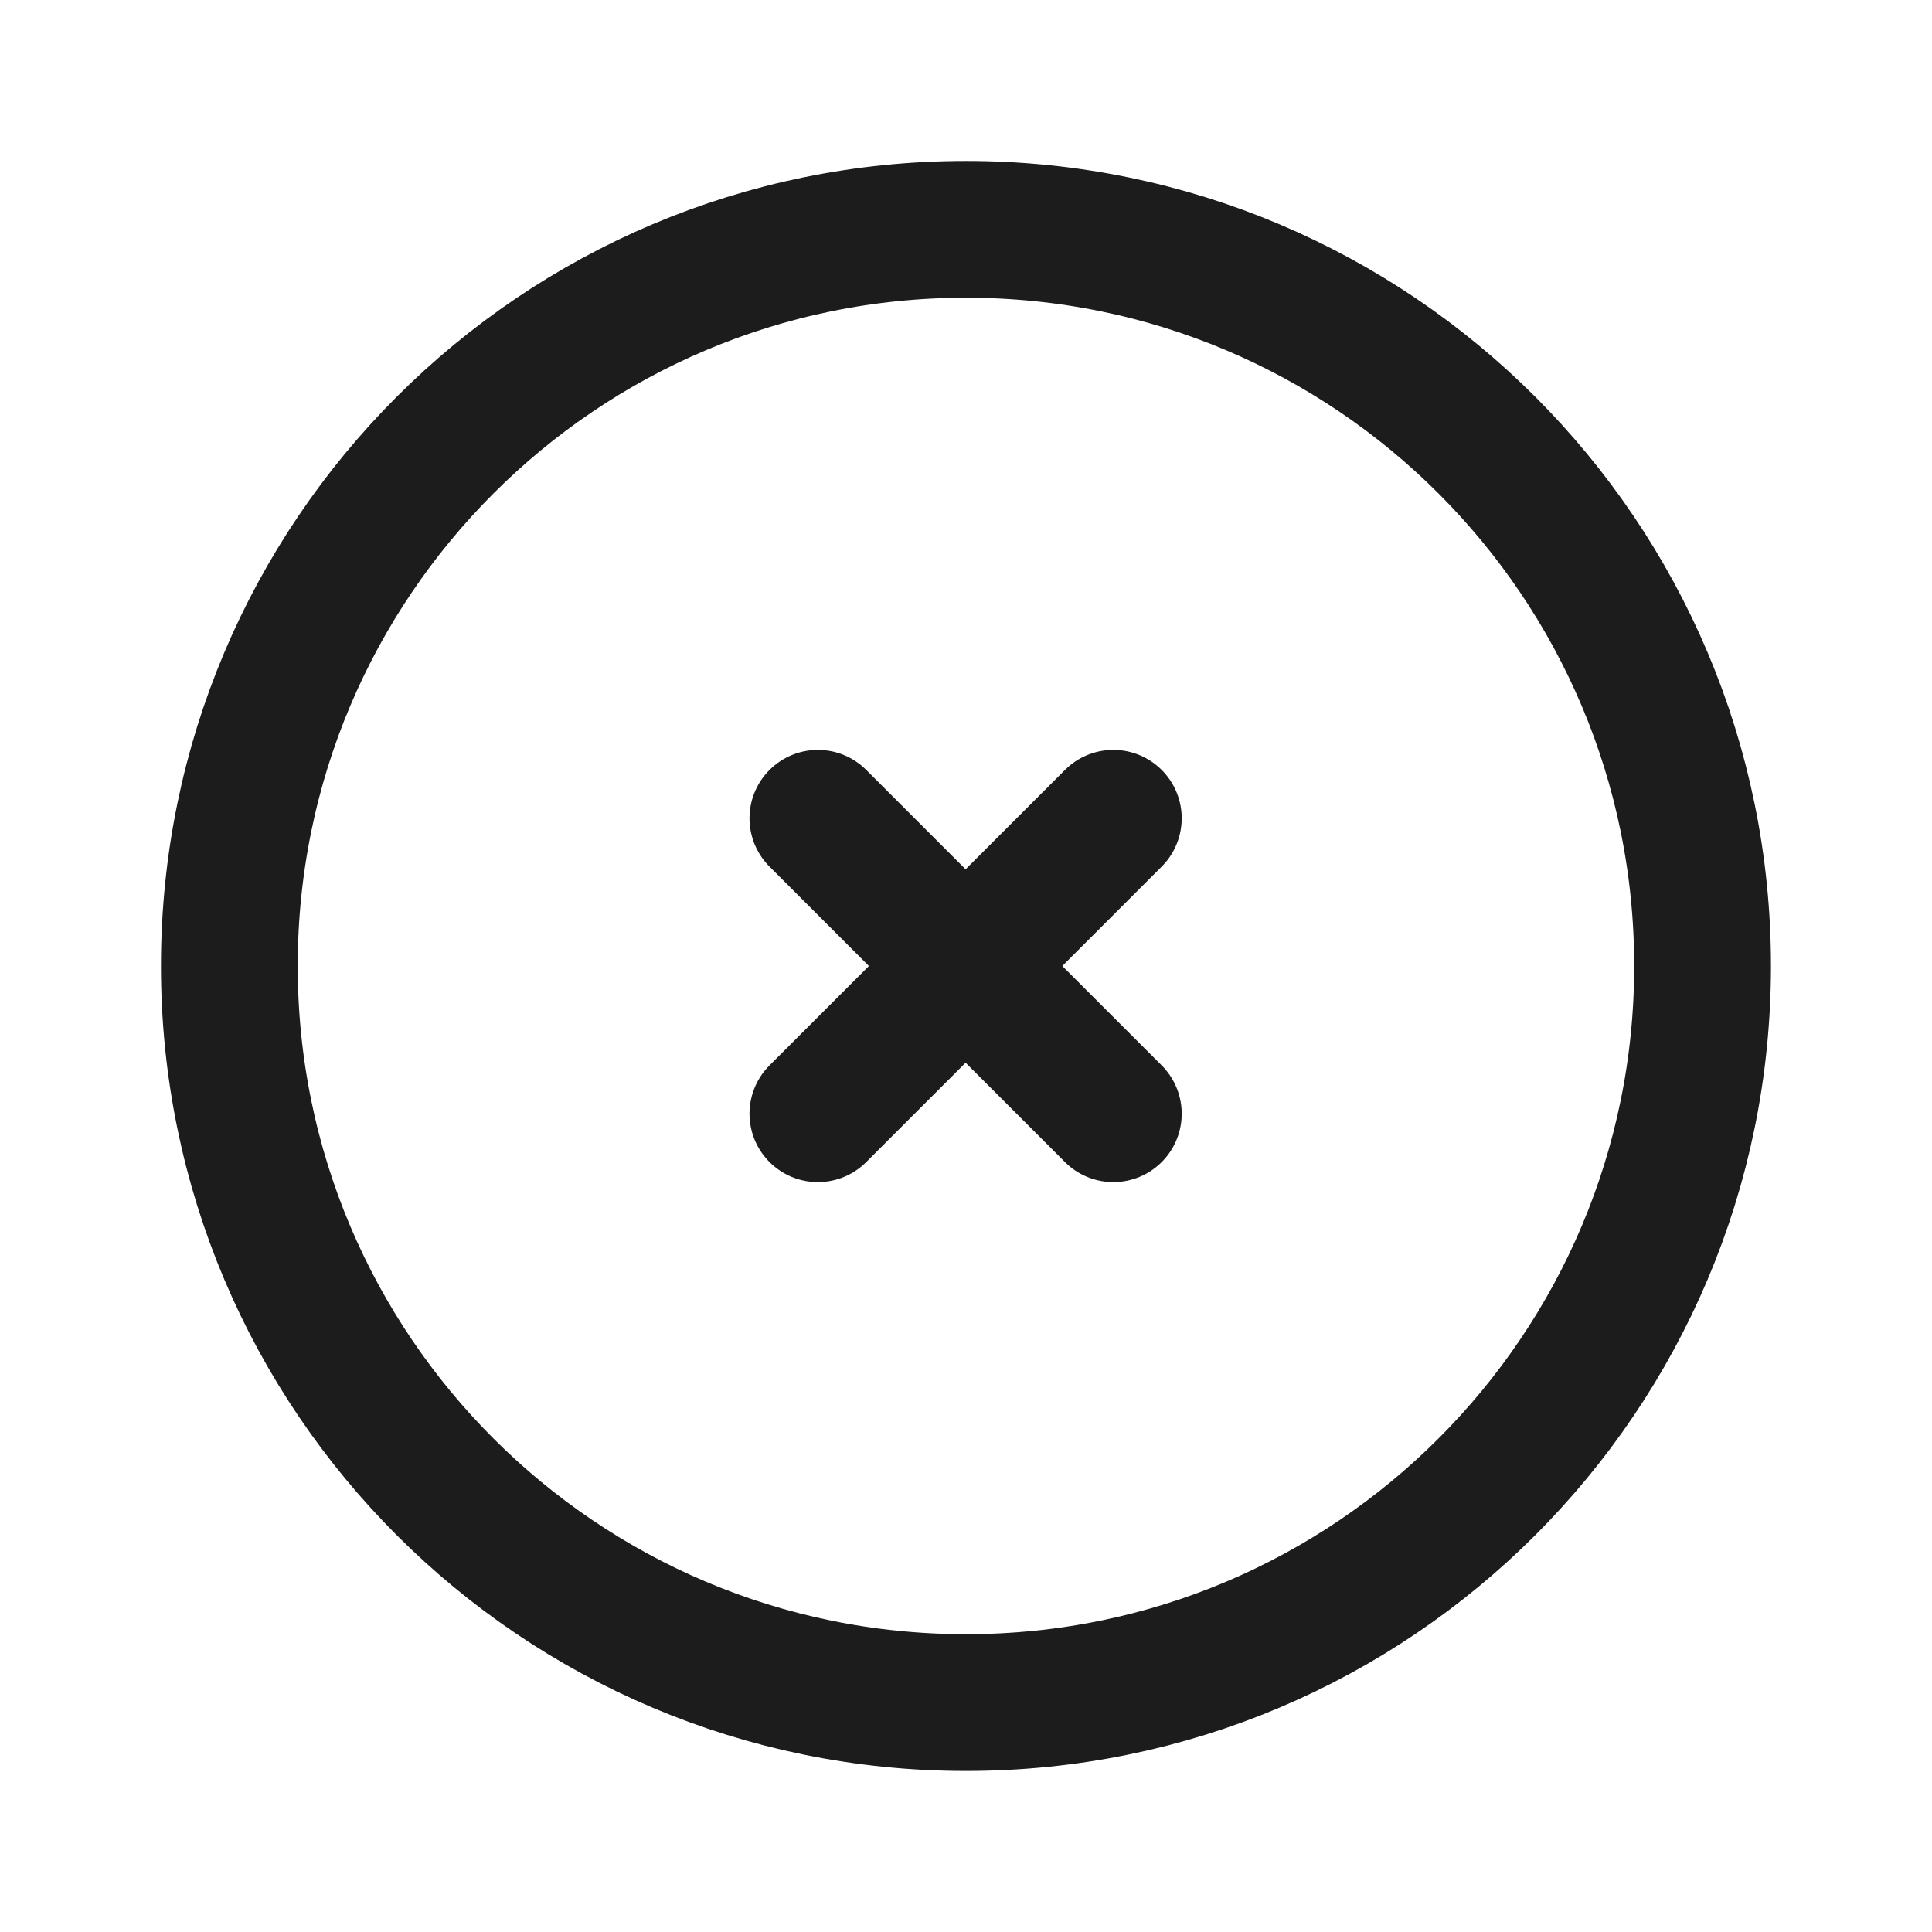
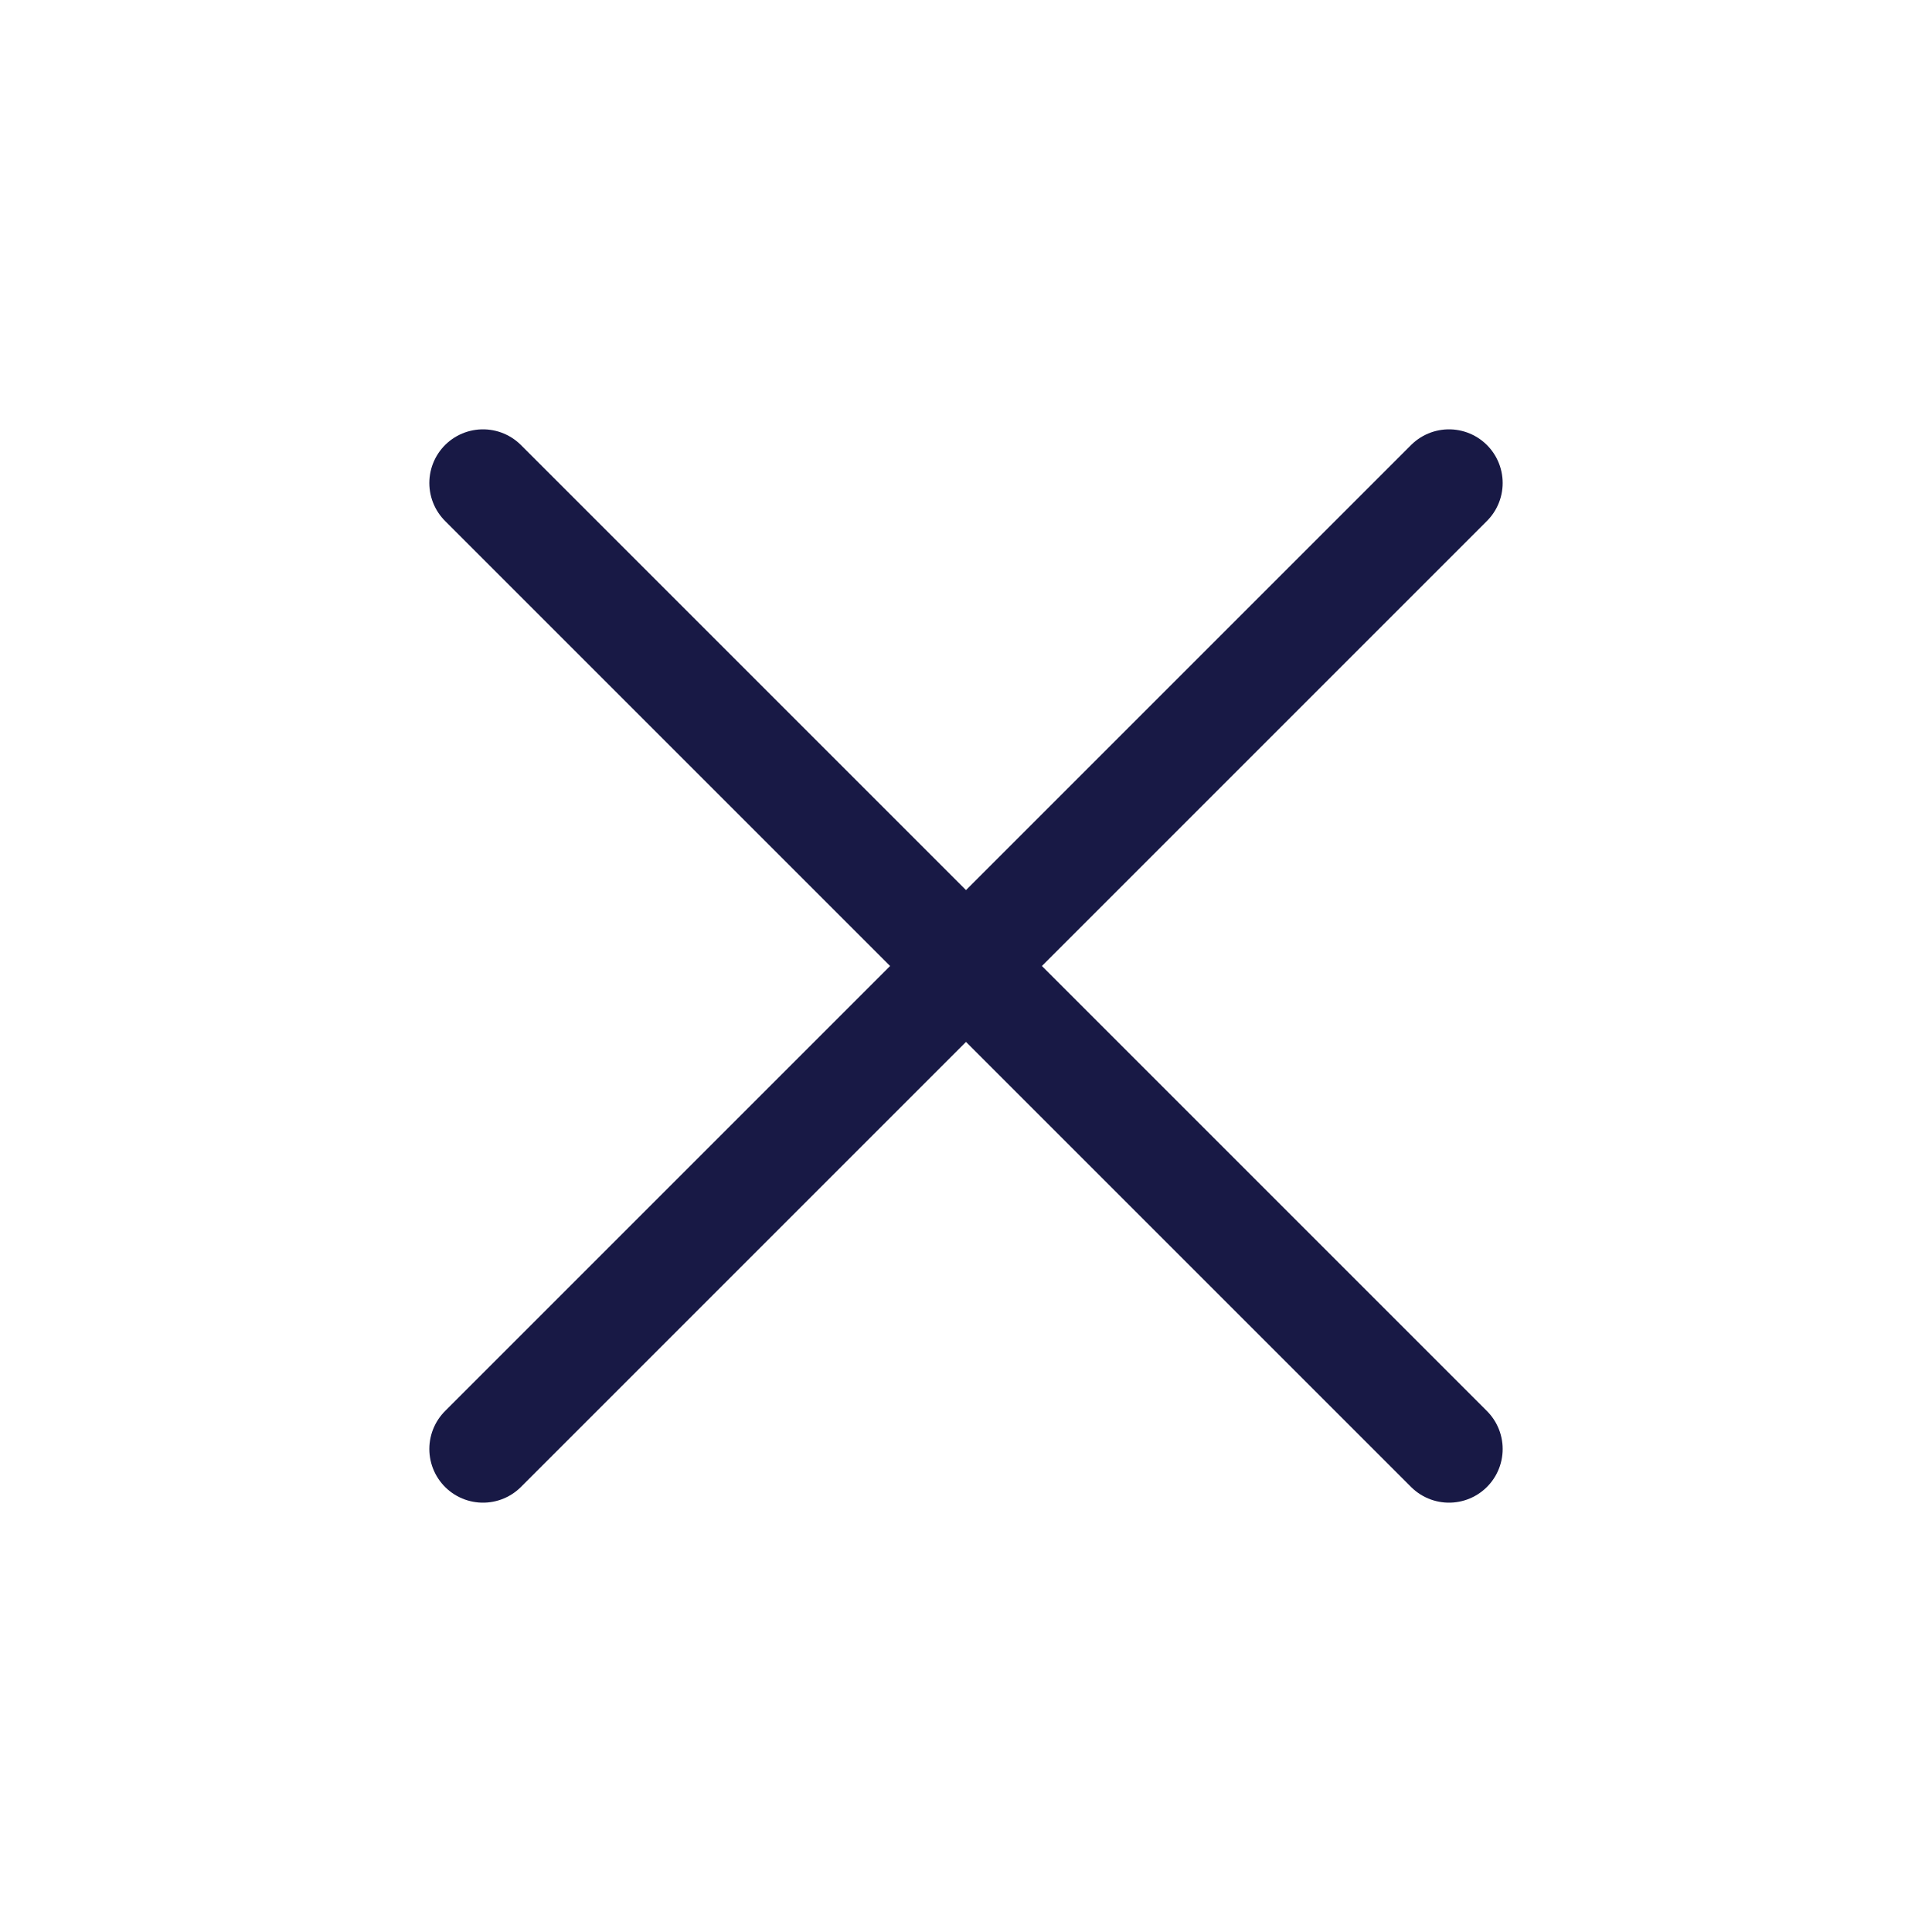
- <svg xmlns="http://www.w3.org/2000/svg" width="24" height="24" viewBox="0 0 24 24" fill="none">
-   <path d="M12 2.849C17.054 2.849 21.15 6.946 21.15 12C21.15 17.054 17.054 21.15 12 21.15C6.946 21.15 2.849 17.054 2.849 12C2.849 6.946 6.946 2.849 12 2.849Z" stroke="#1C1C1C" stroke-width="1.699" />
-   <path d="M10.16 10.165L13.83 13.835" stroke="#1C1C1C" stroke-width="1.699" stroke-linecap="round" />
-   <path d="M13.83 10.165L10.16 13.835" stroke="#1C1C1C" stroke-width="1.699" stroke-linecap="round" />
+ <svg xmlns="http://www.w3.org/2000/svg" width="18" height="18" viewBox="0 0 18 18" fill="none">
+   <path d="M4.5 4.5L13.5 13.5" stroke="#181945" stroke-linecap="round" />
+   <path d="M13.5 4.5L4.5 13.5" stroke="#181945" stroke-linecap="round" />
</svg>
